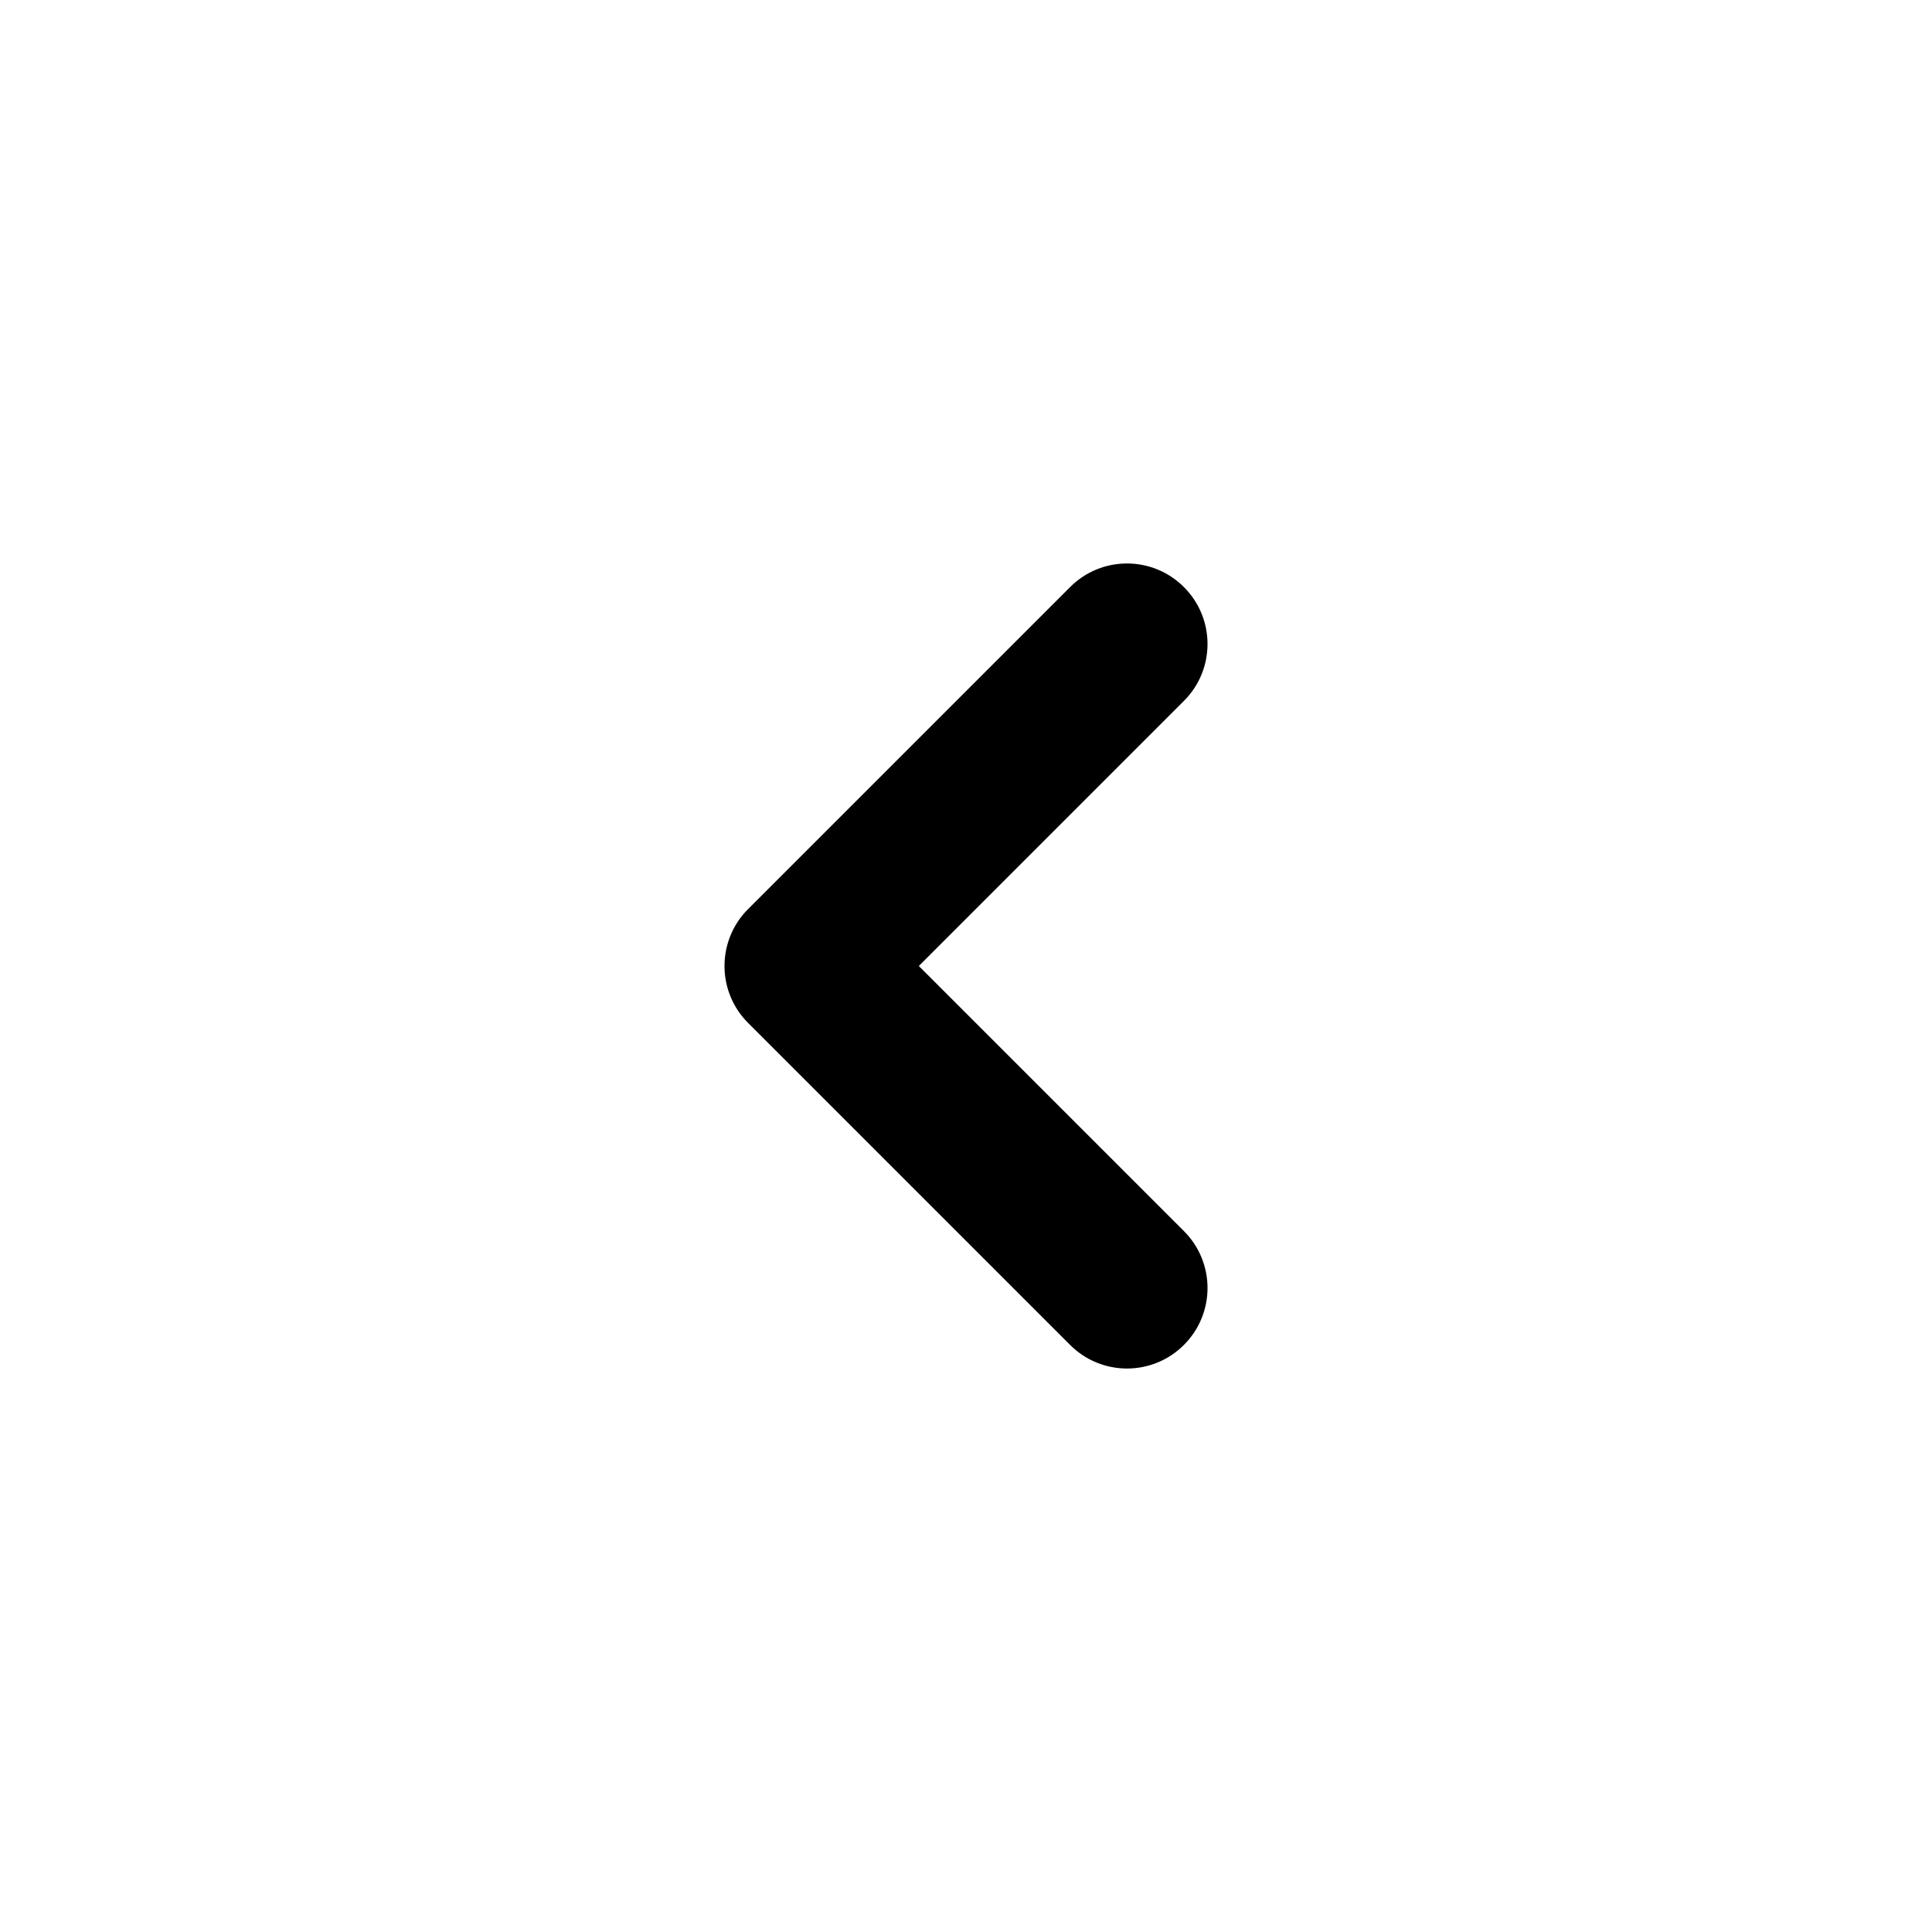
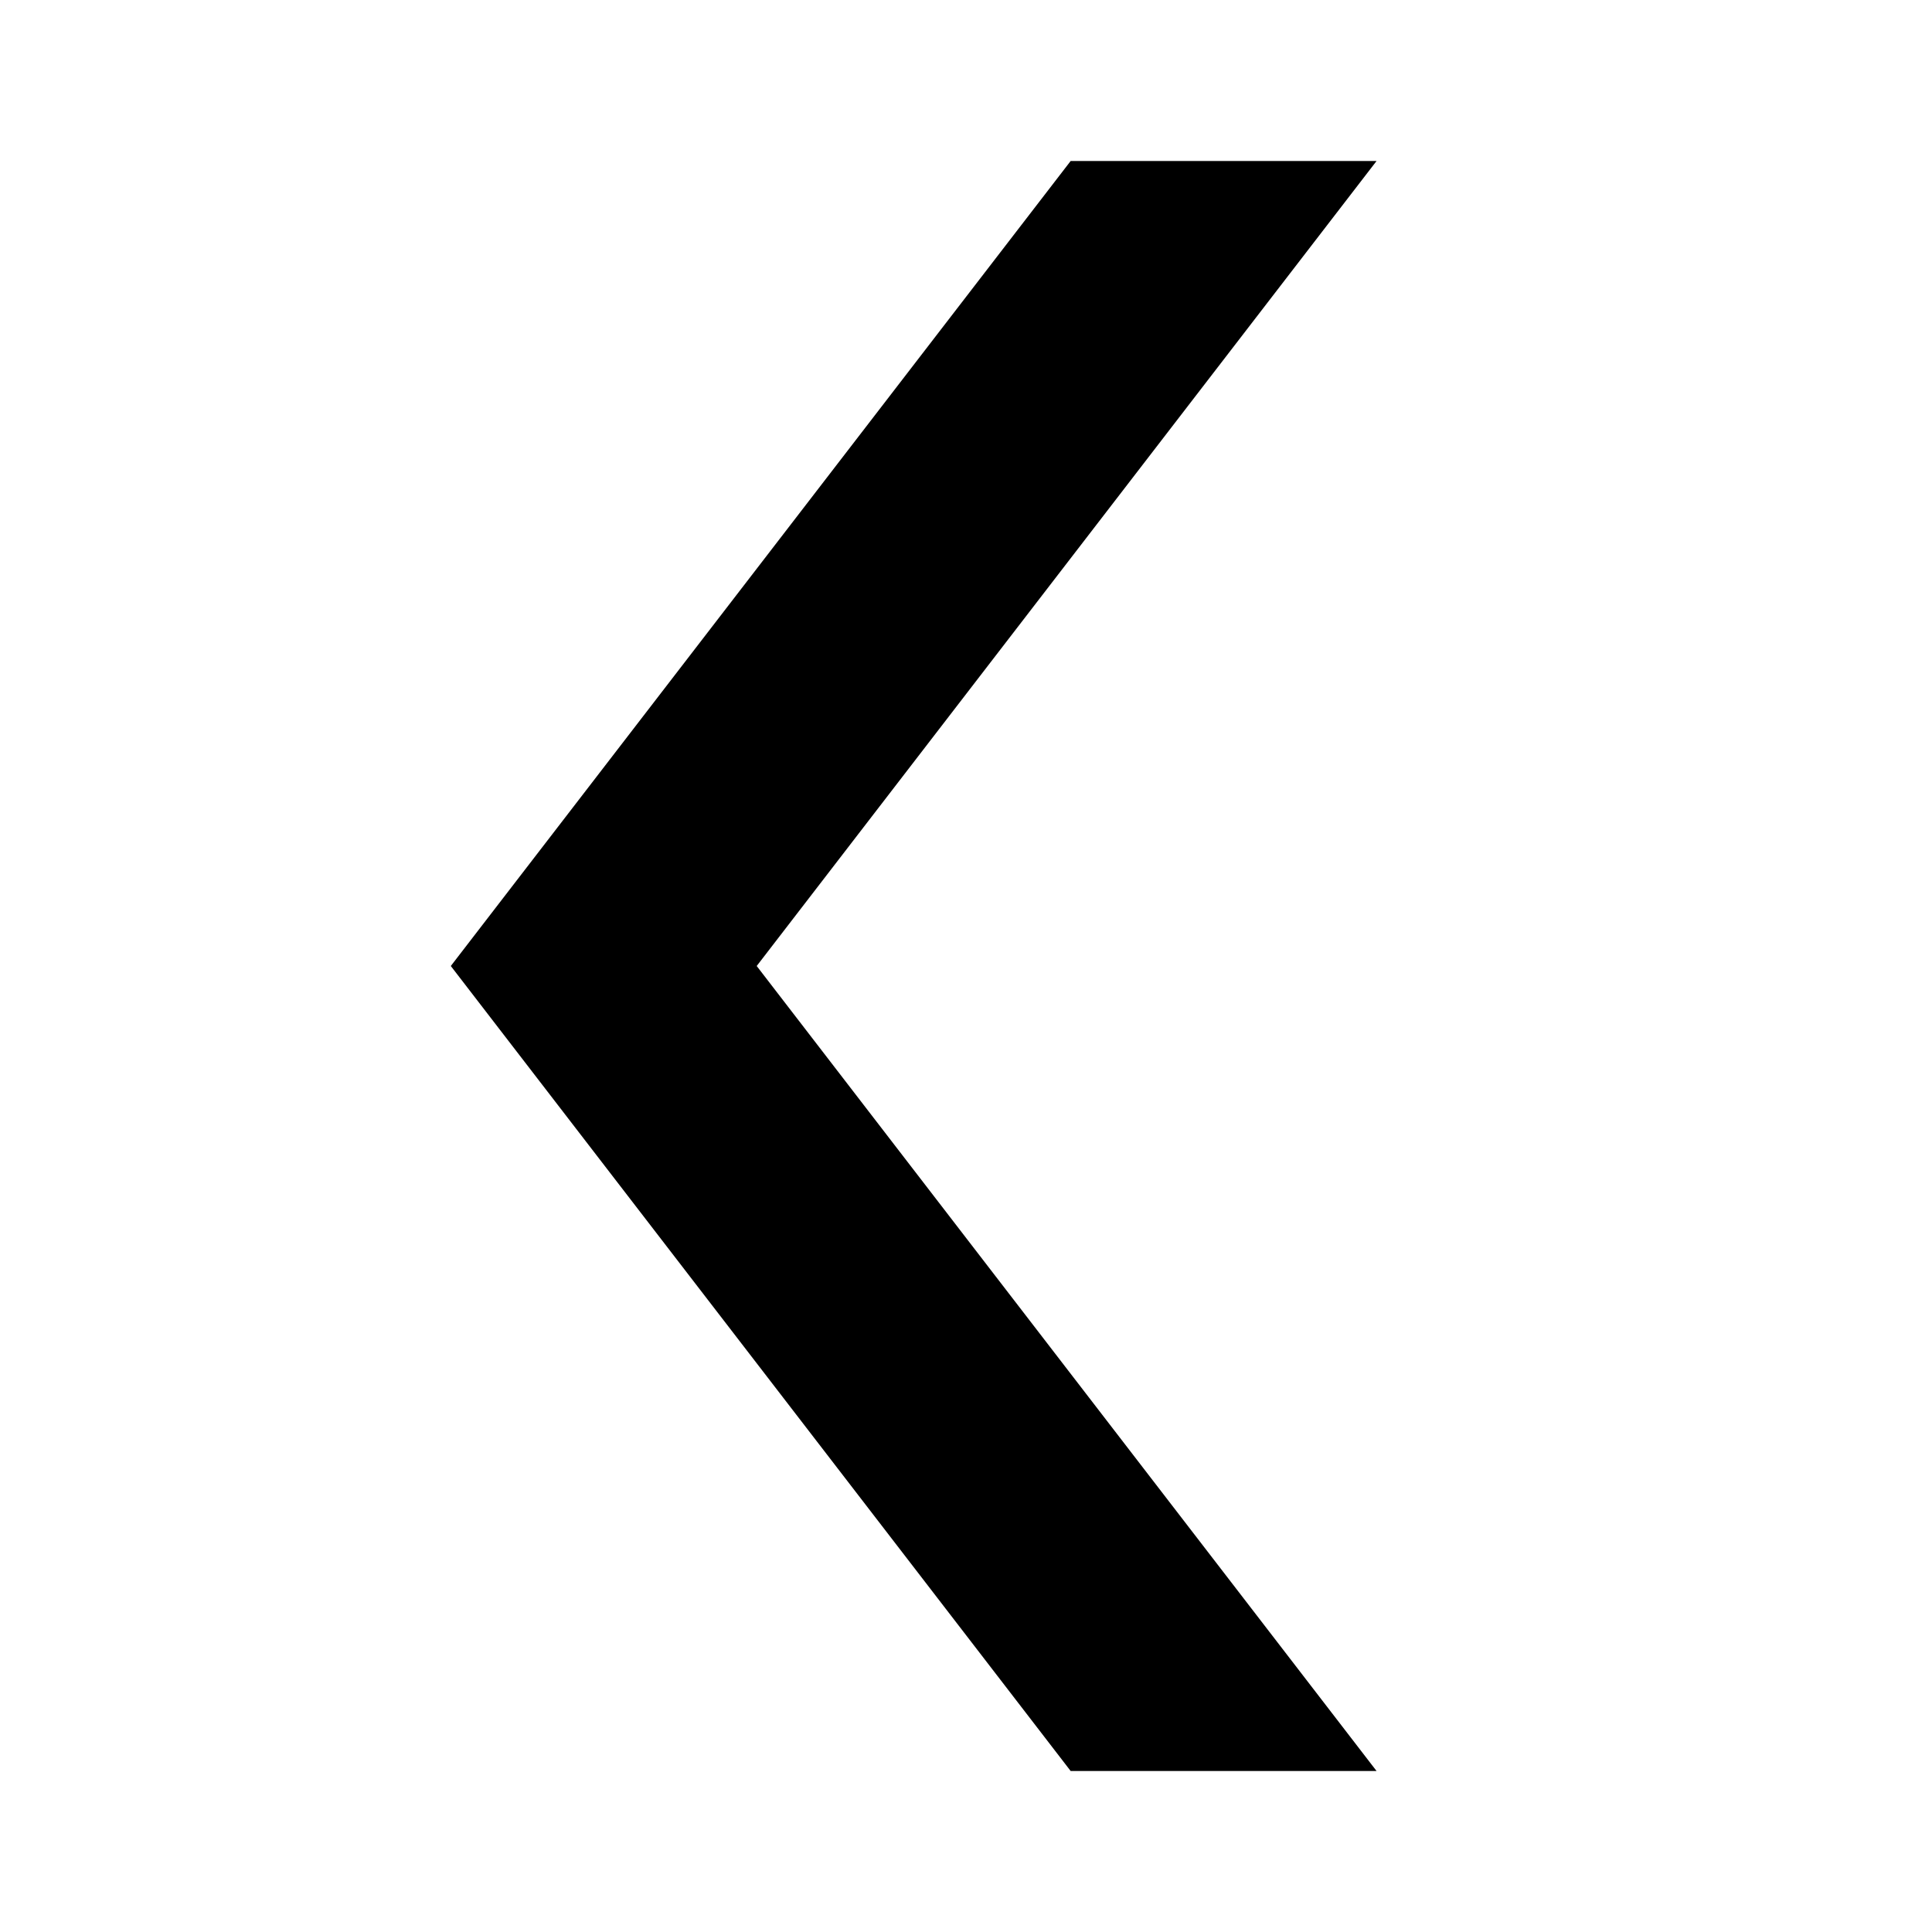
<svg viewBox="0 0 24 24">
-   <path fill-rule="evenodd" clip-rule="evenodd" d="M9 12C9 12.265 9.105 12.52 9.293 12.707L13.293 16.707C13.683 17.098 14.317 17.098 14.707 16.707C15.098 16.317 15.098 15.683 14.707 15.293L11.414 12L14.707 8.707C15.098 8.317 15.098 7.683 14.707 7.293C14.317 6.902 13.683 6.902 13.293 7.293L9.293 11.293C9.105 11.48 9 11.735 9 12Z" />
+   <g transform="matrix(         1 0         0 1         5.600098 2       )">
+     <path fill-rule="nonzero" clip-rule="nonzero" d="M 3.8 10 L 11.5 20 L 7.7 20 L 0 10 L 7.7 0 L 11.5 0 L 3.8 10 Z" fill="currentColor" />
+   </g>
</svg>
